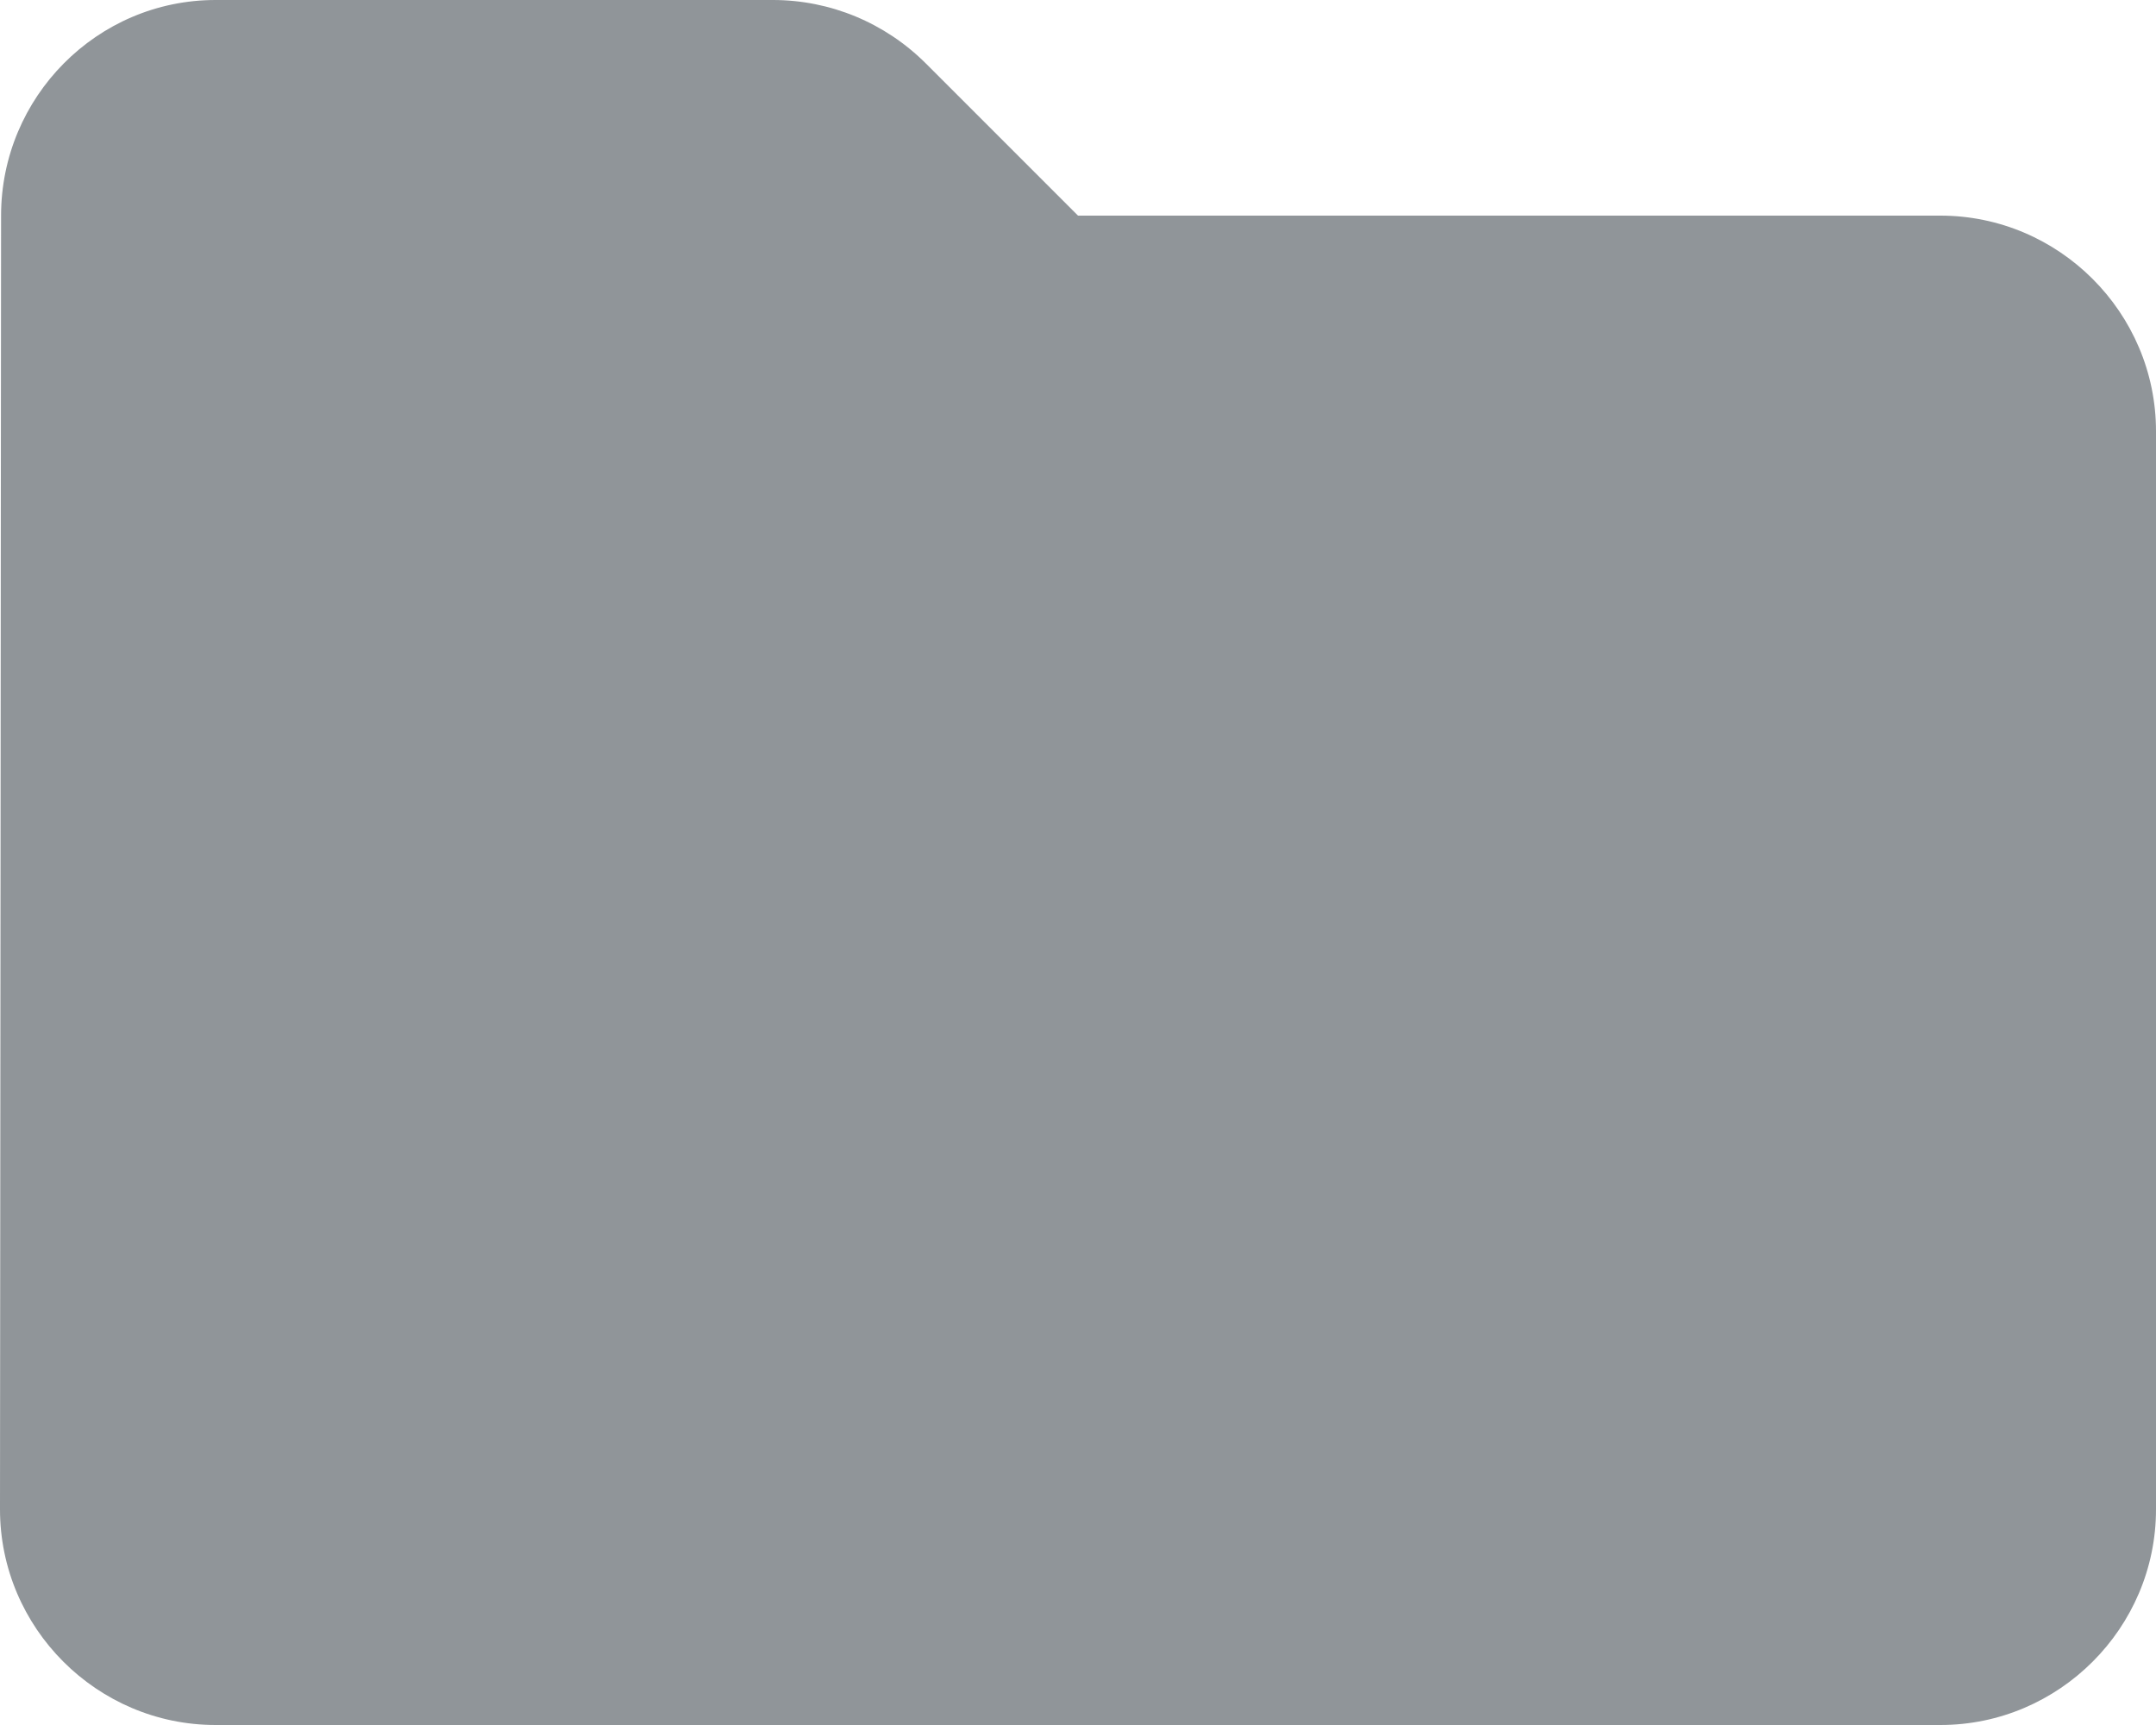
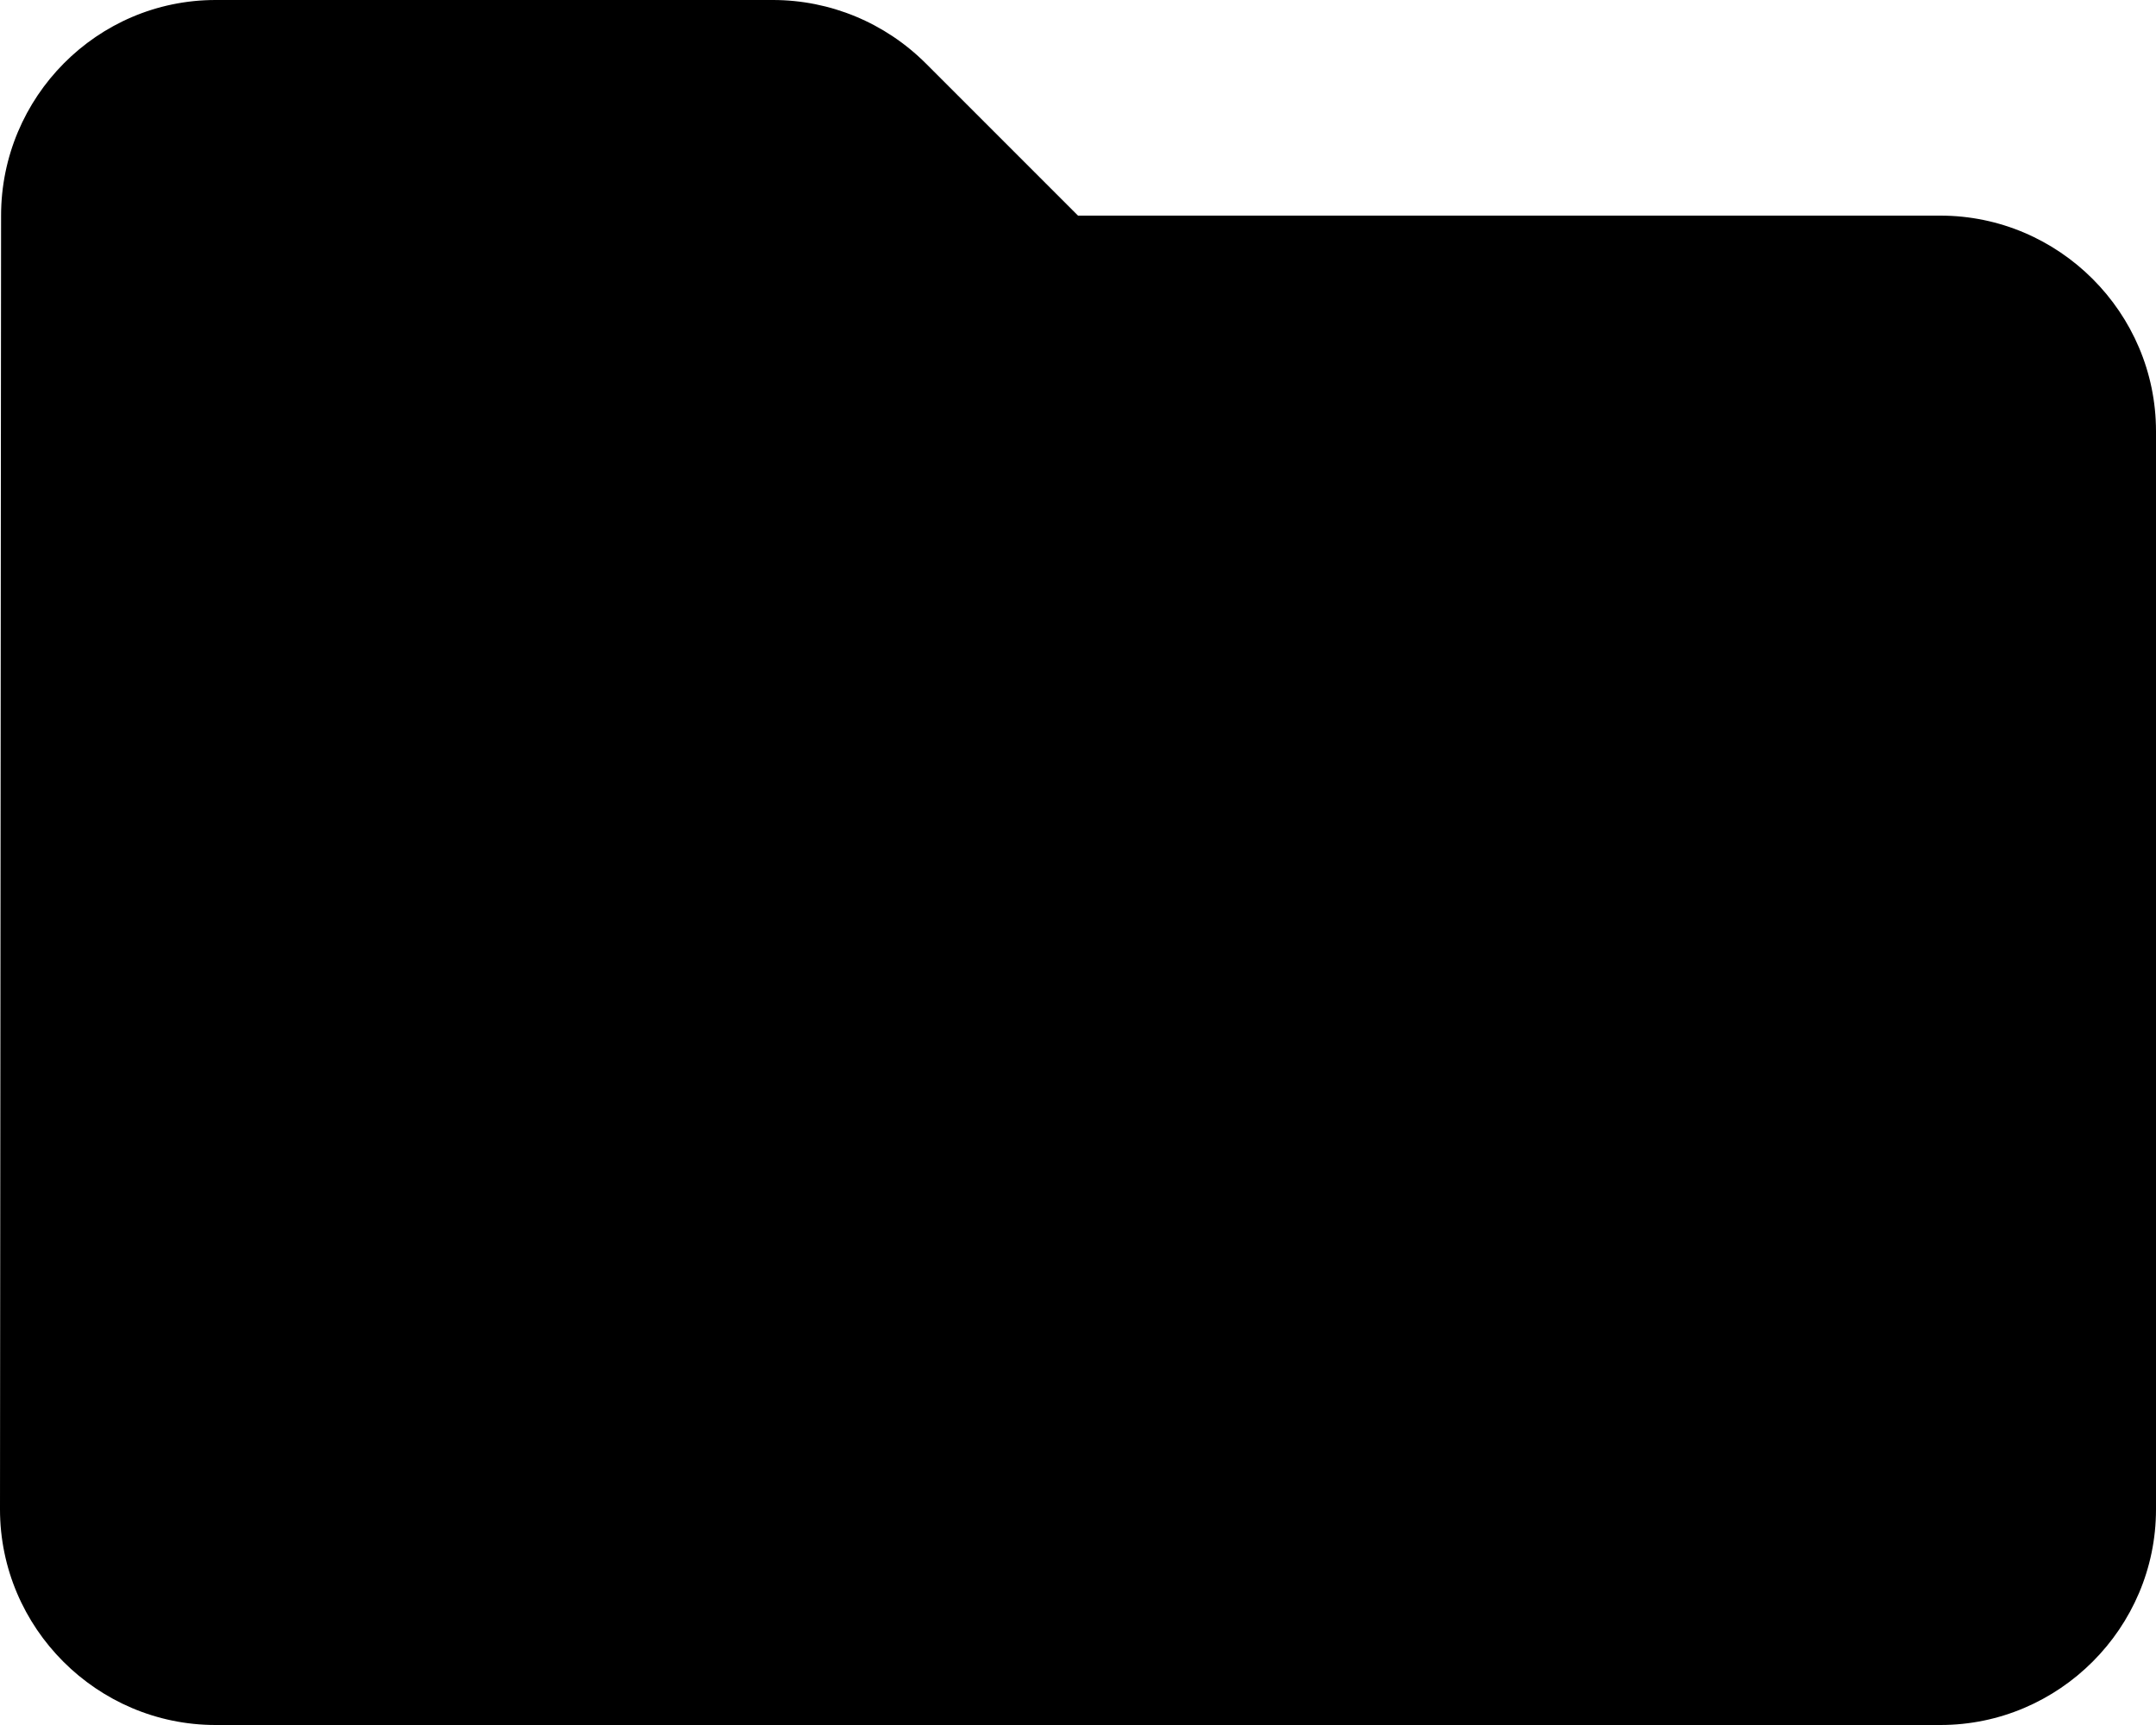
<svg xmlns="http://www.w3.org/2000/svg" width="20" height="16" viewBox="0 0 20 16" fill="none">
-   <path d="M8.59 0.59C8.21 0.21 7.7 0 7.17 0H2C0.9 0 0.01 0.9 0.01 2L0 14C0 15.1 0.9 16 2 16H18C19.1 16 20 15.1 20 14V4C20 2.9 19.1 2 18 2H10L8.59 0.59Z" fill="#909599" />
+   <path d="M8.59 0.59C8.21 0.21 7.7 0 7.17 0H2C0.9 0 0.01 0.9 0.01 2L0 14C0 15.1 0.9 16 2 16H18C19.1 16 20 15.1 20 14V4C20 2.9 19.1 2 18 2H10L8.59 0.59Z" fill="currentColor" />
</svg>
